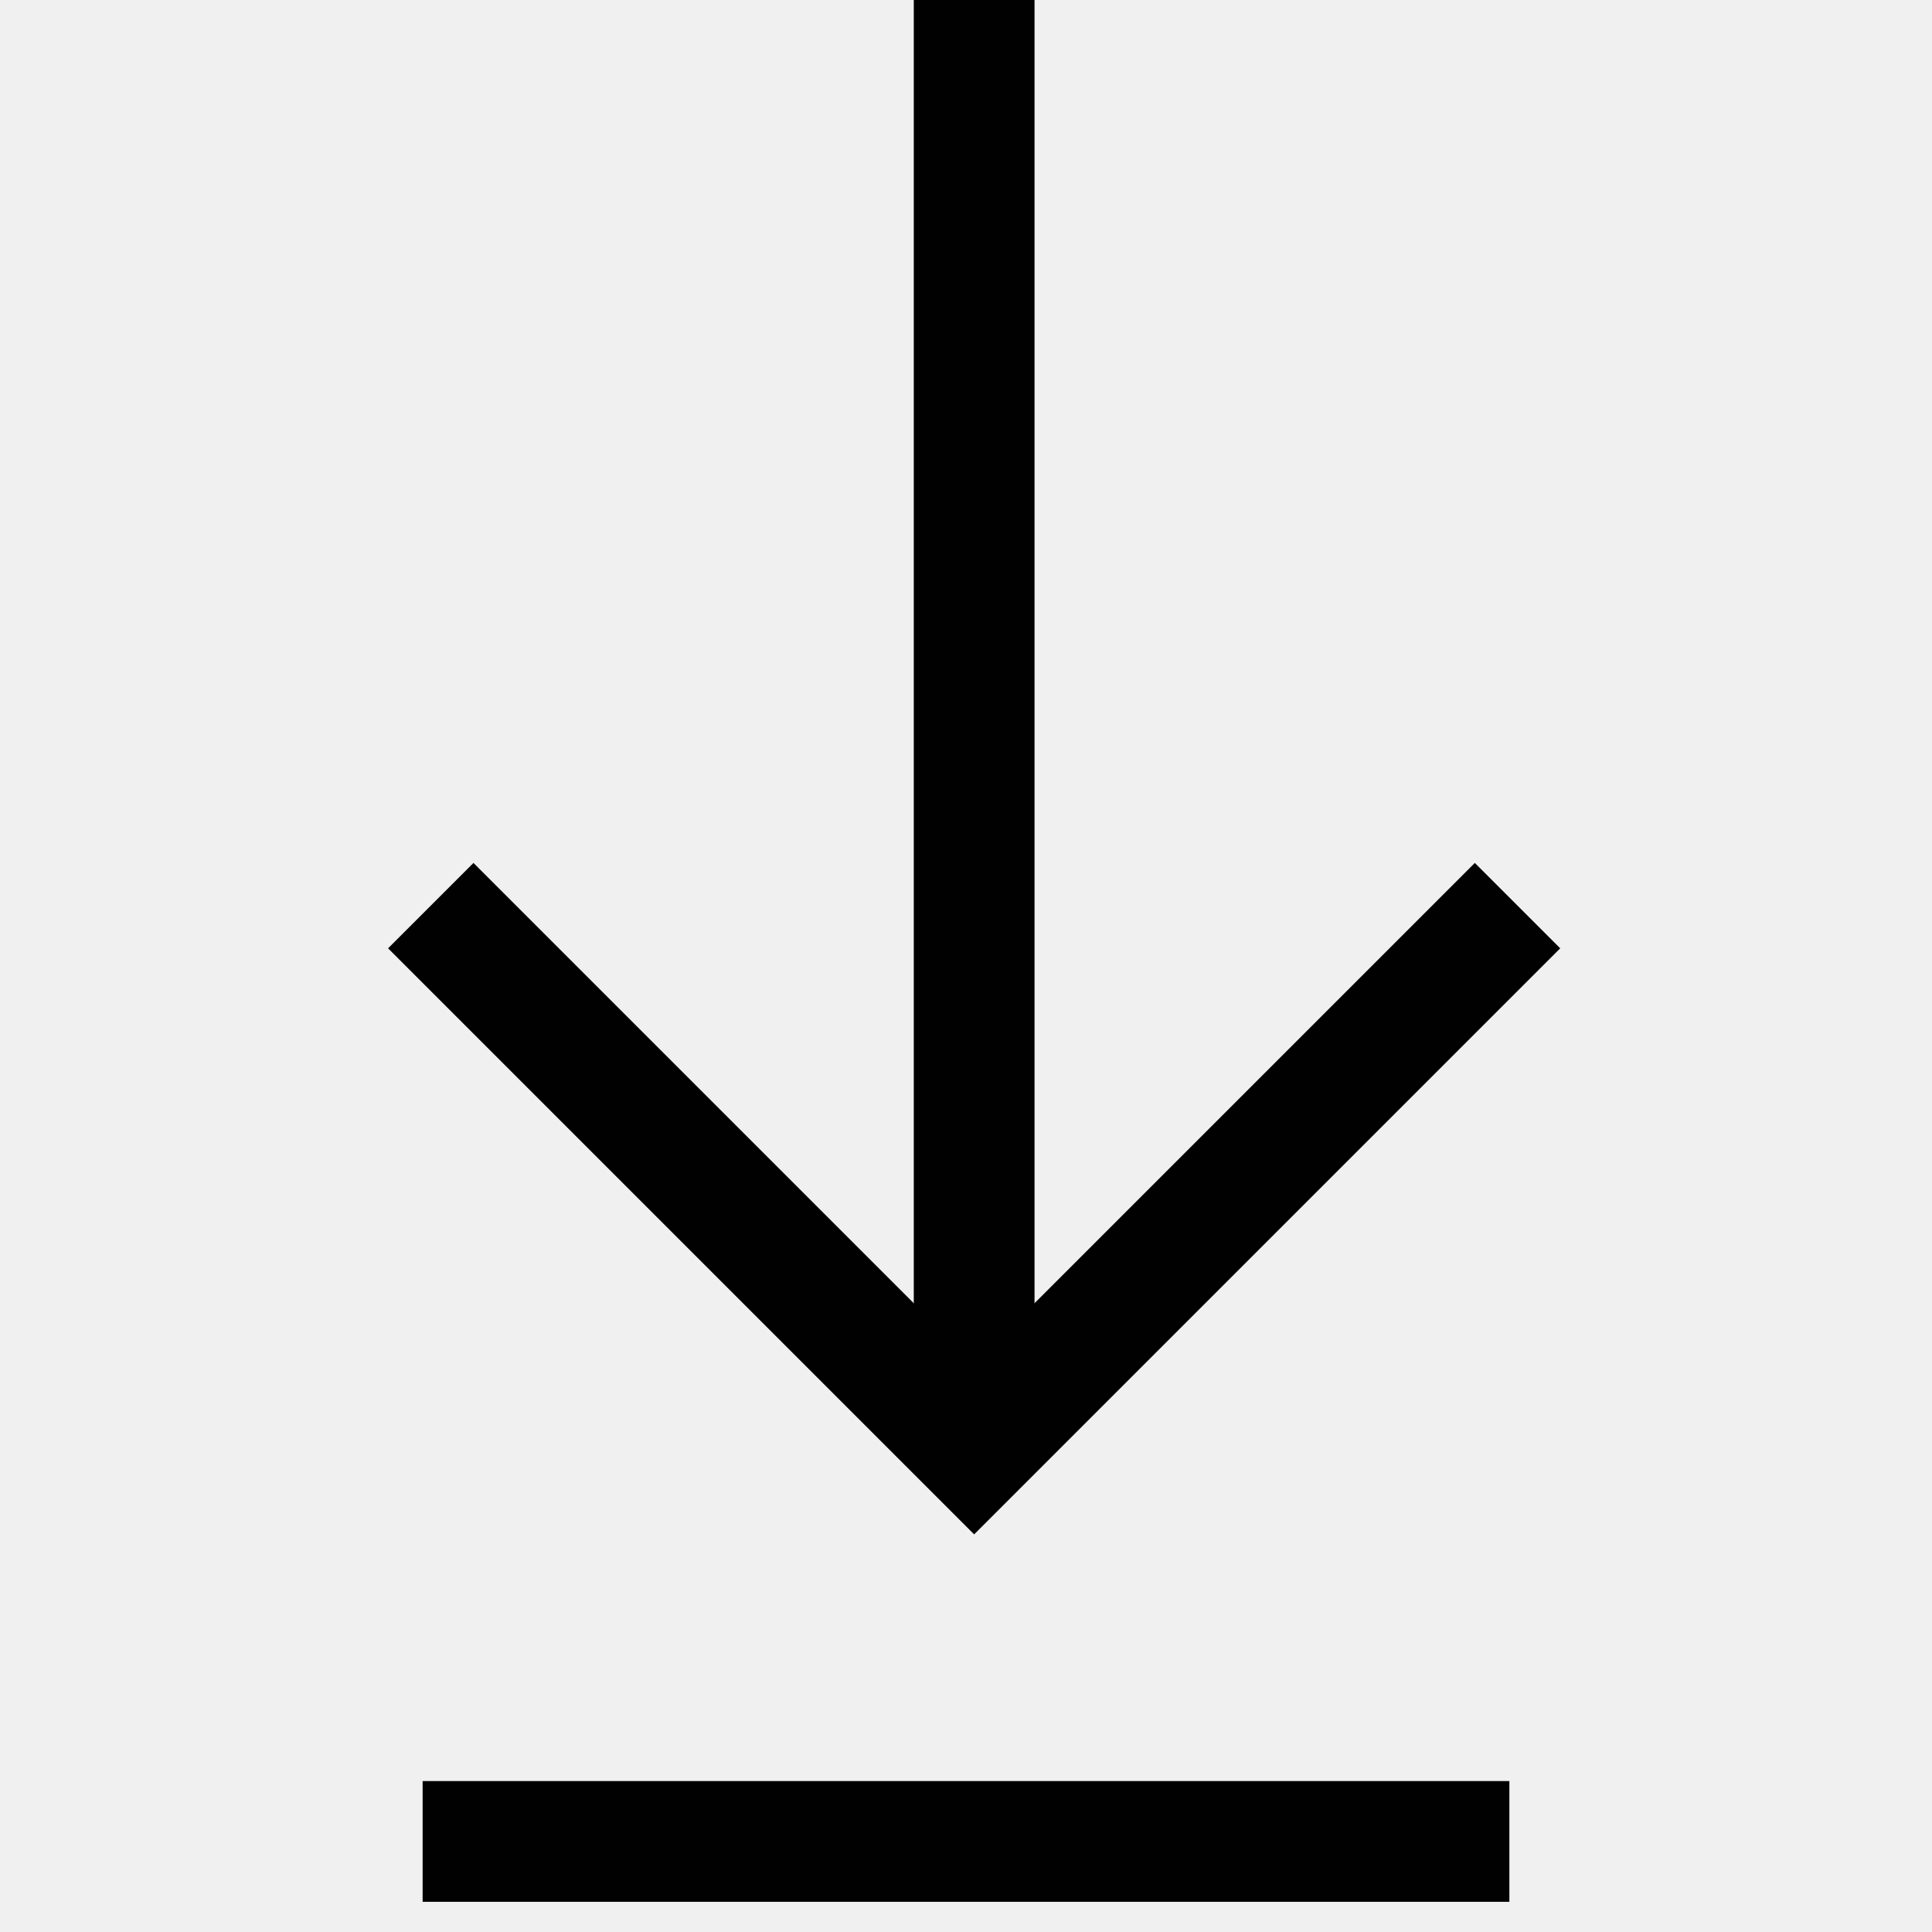
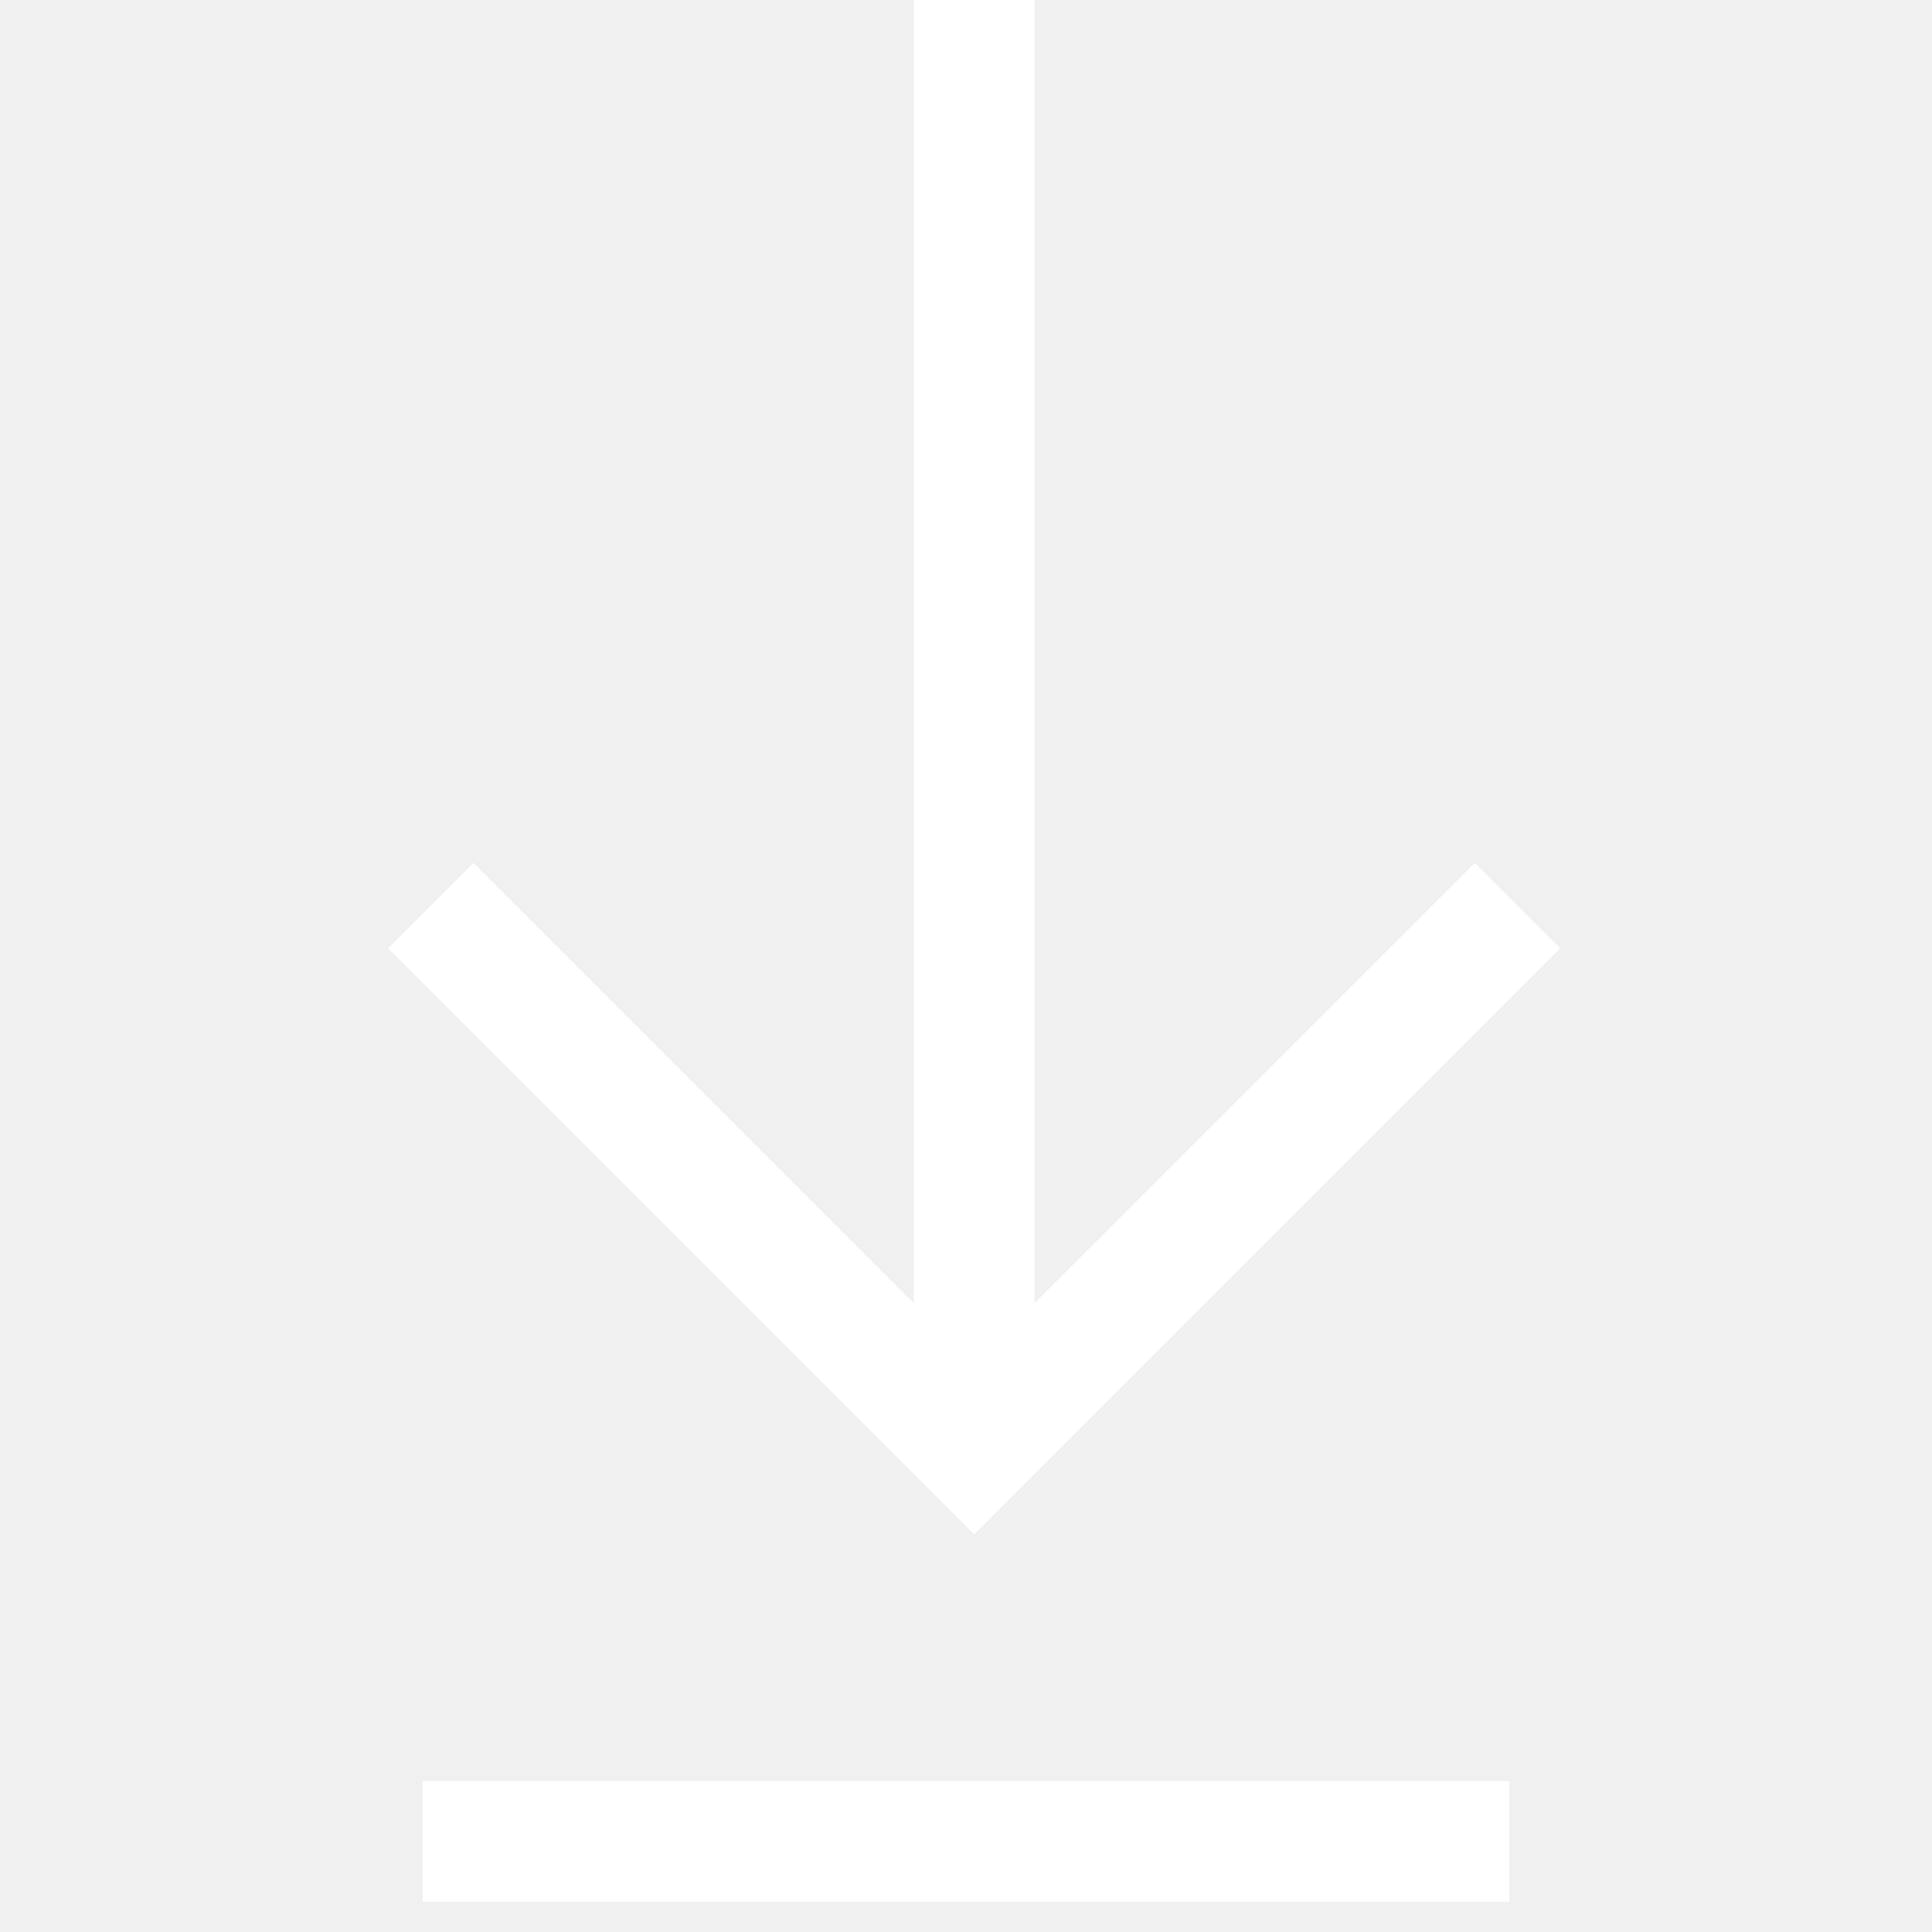
- <svg xmlns="http://www.w3.org/2000/svg" data-name="Layer 1" viewBox="0 0 64 64">
-   <polyline fill="none" stroke="#010101" stroke-miterlimit="10" stroke-width="4" points="50.27 30 32.27 48 14.27 30" />
-   <line x1="32.27" x2="32.27" y2="48" fill="none" stroke="#010101" stroke-miterlimit="10" stroke-width="4" />
-   <line x1="14" x2="50" y1="61" y2="61" fill="none" stroke="#010101" stroke-miterlimit="10" stroke-width="4" />
+ <svg xmlns="http://www.w3.org/2000/svg" data-name="Layer 1" viewBox="0 0 64 64" fill="#fff">
+   <polyline fill="none" stroke="#fff" stroke-miterlimit="10" stroke-width="4" points="50.27 30 32.27 48 14.27 30" />
+   <line x1="32.27" x2="32.27" y2="48" fill="none" stroke="#fff" stroke-miterlimit="10" stroke-width="4" />
+   <line x1="14" x2="50" y1="61" y2="61" fill="none" stroke="#fff" stroke-miterlimit="10" stroke-width="4" />
</svg>
